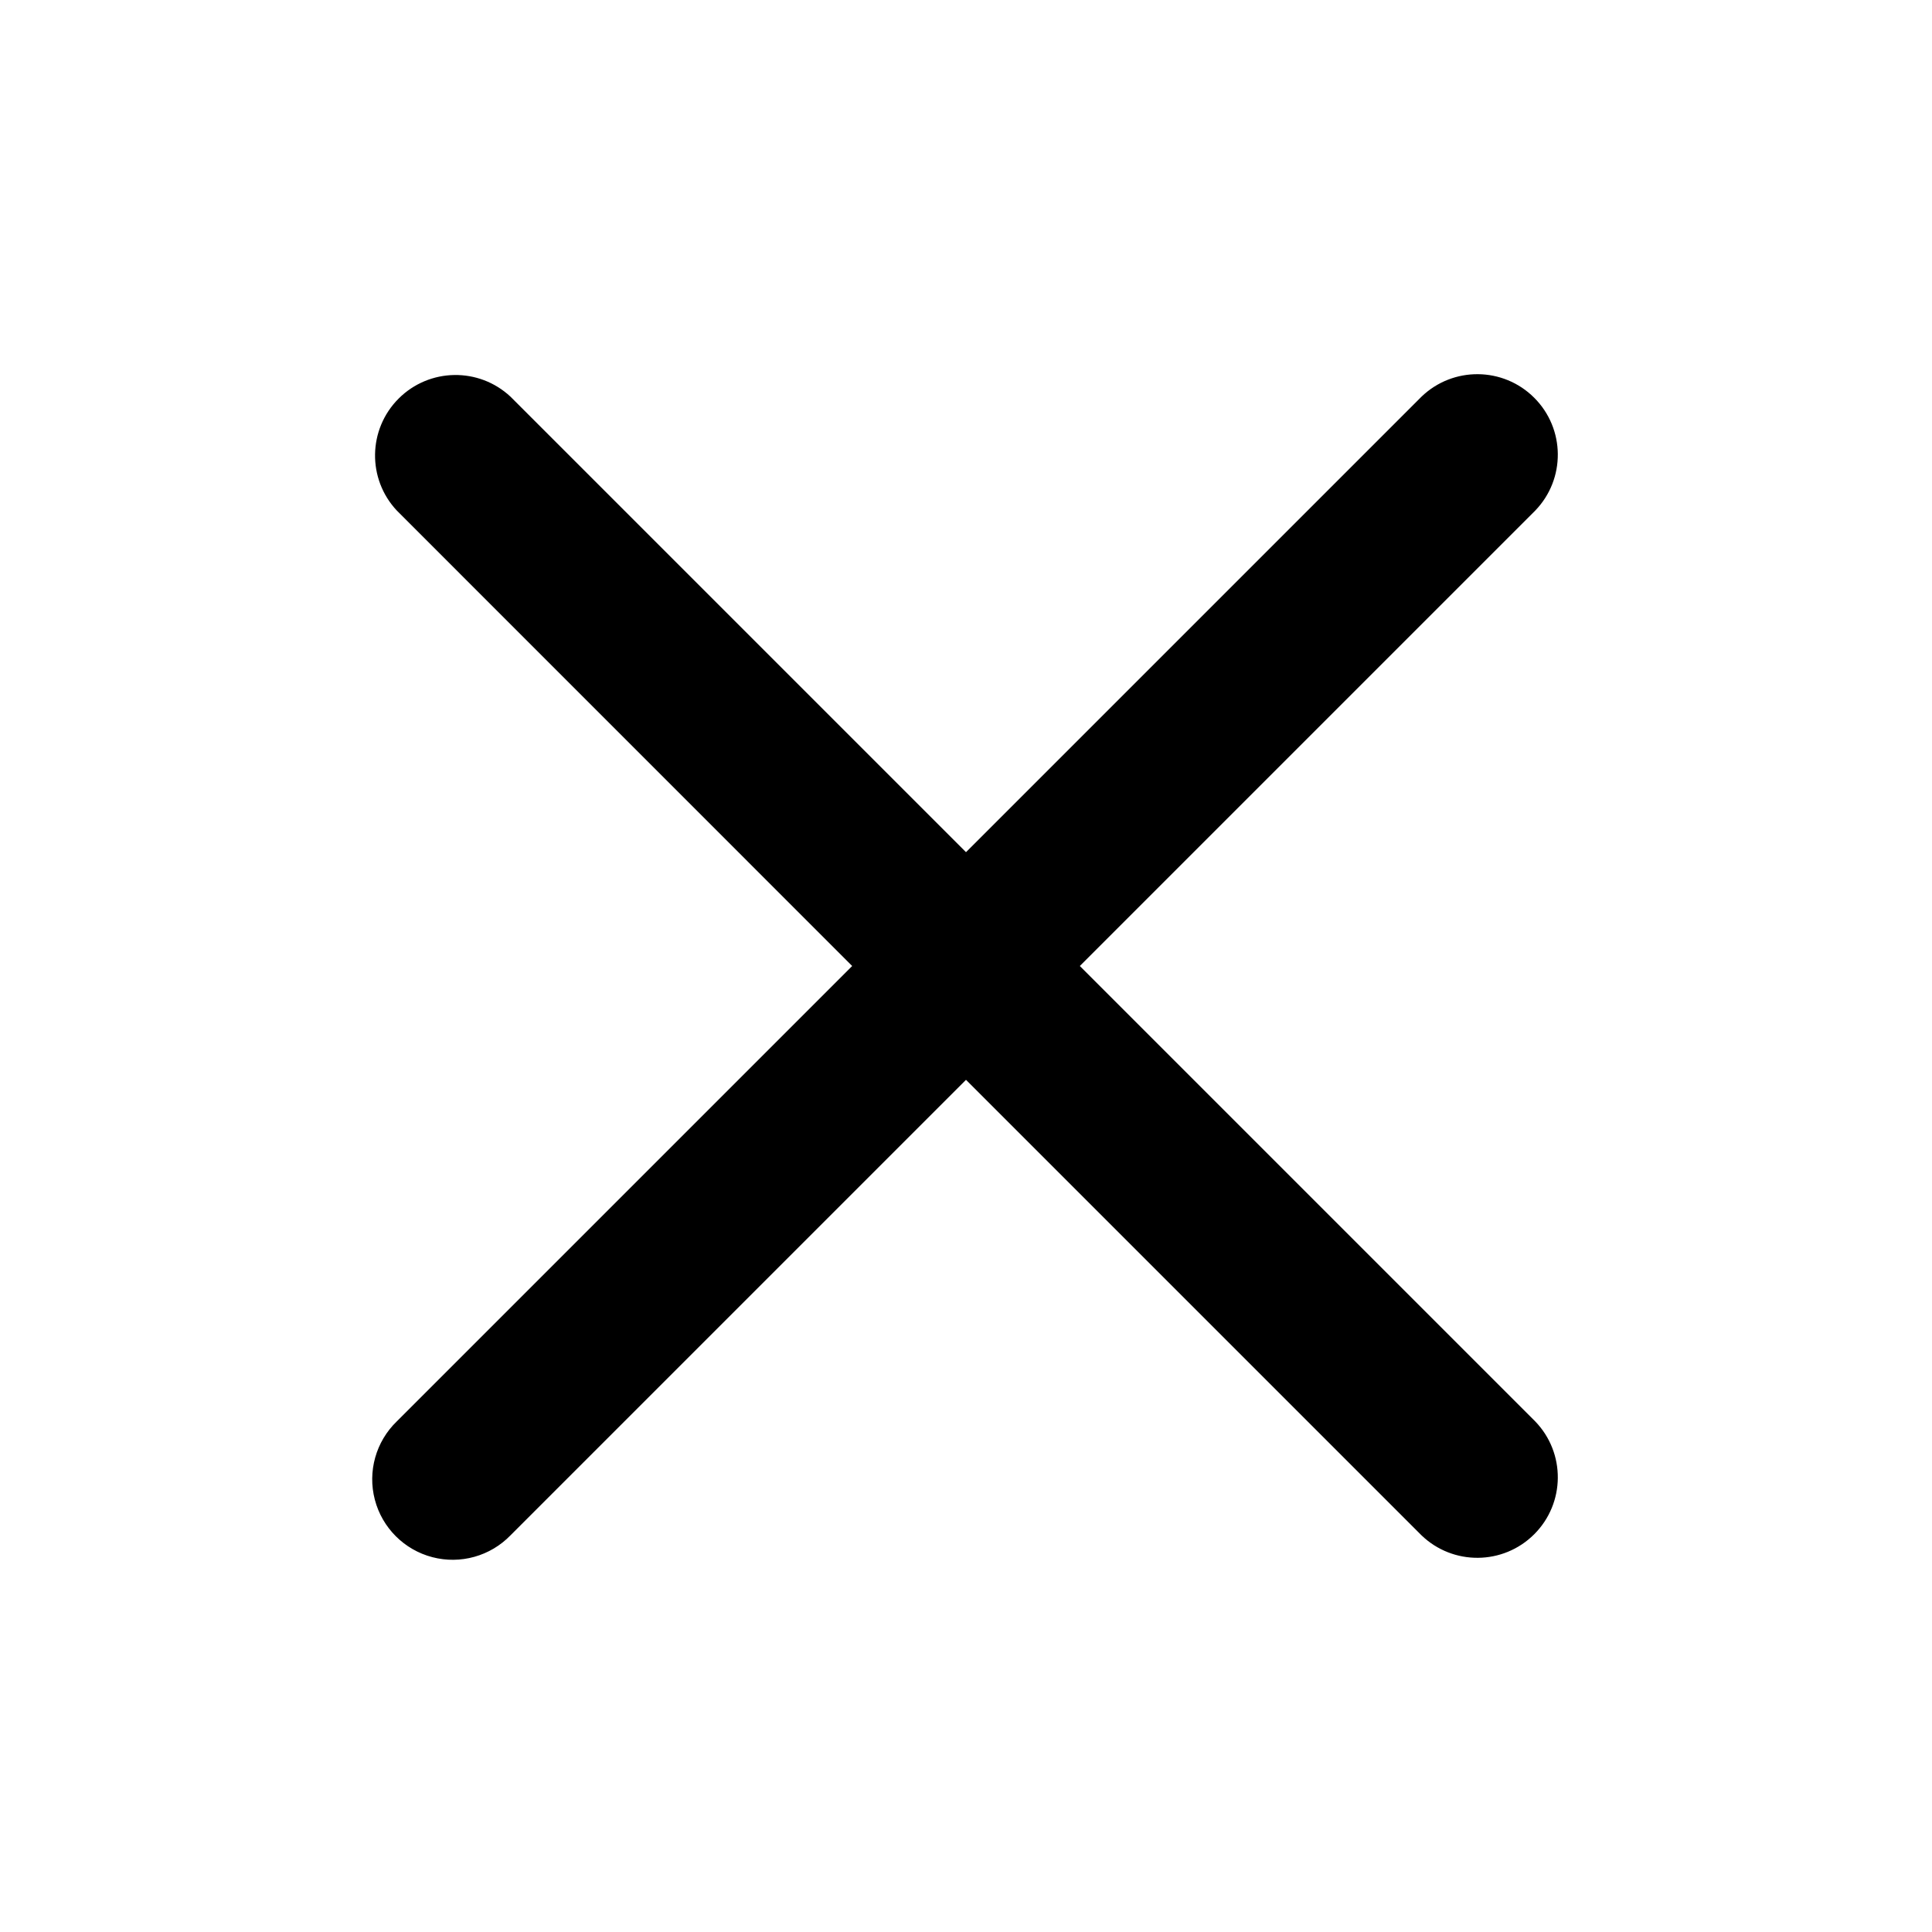
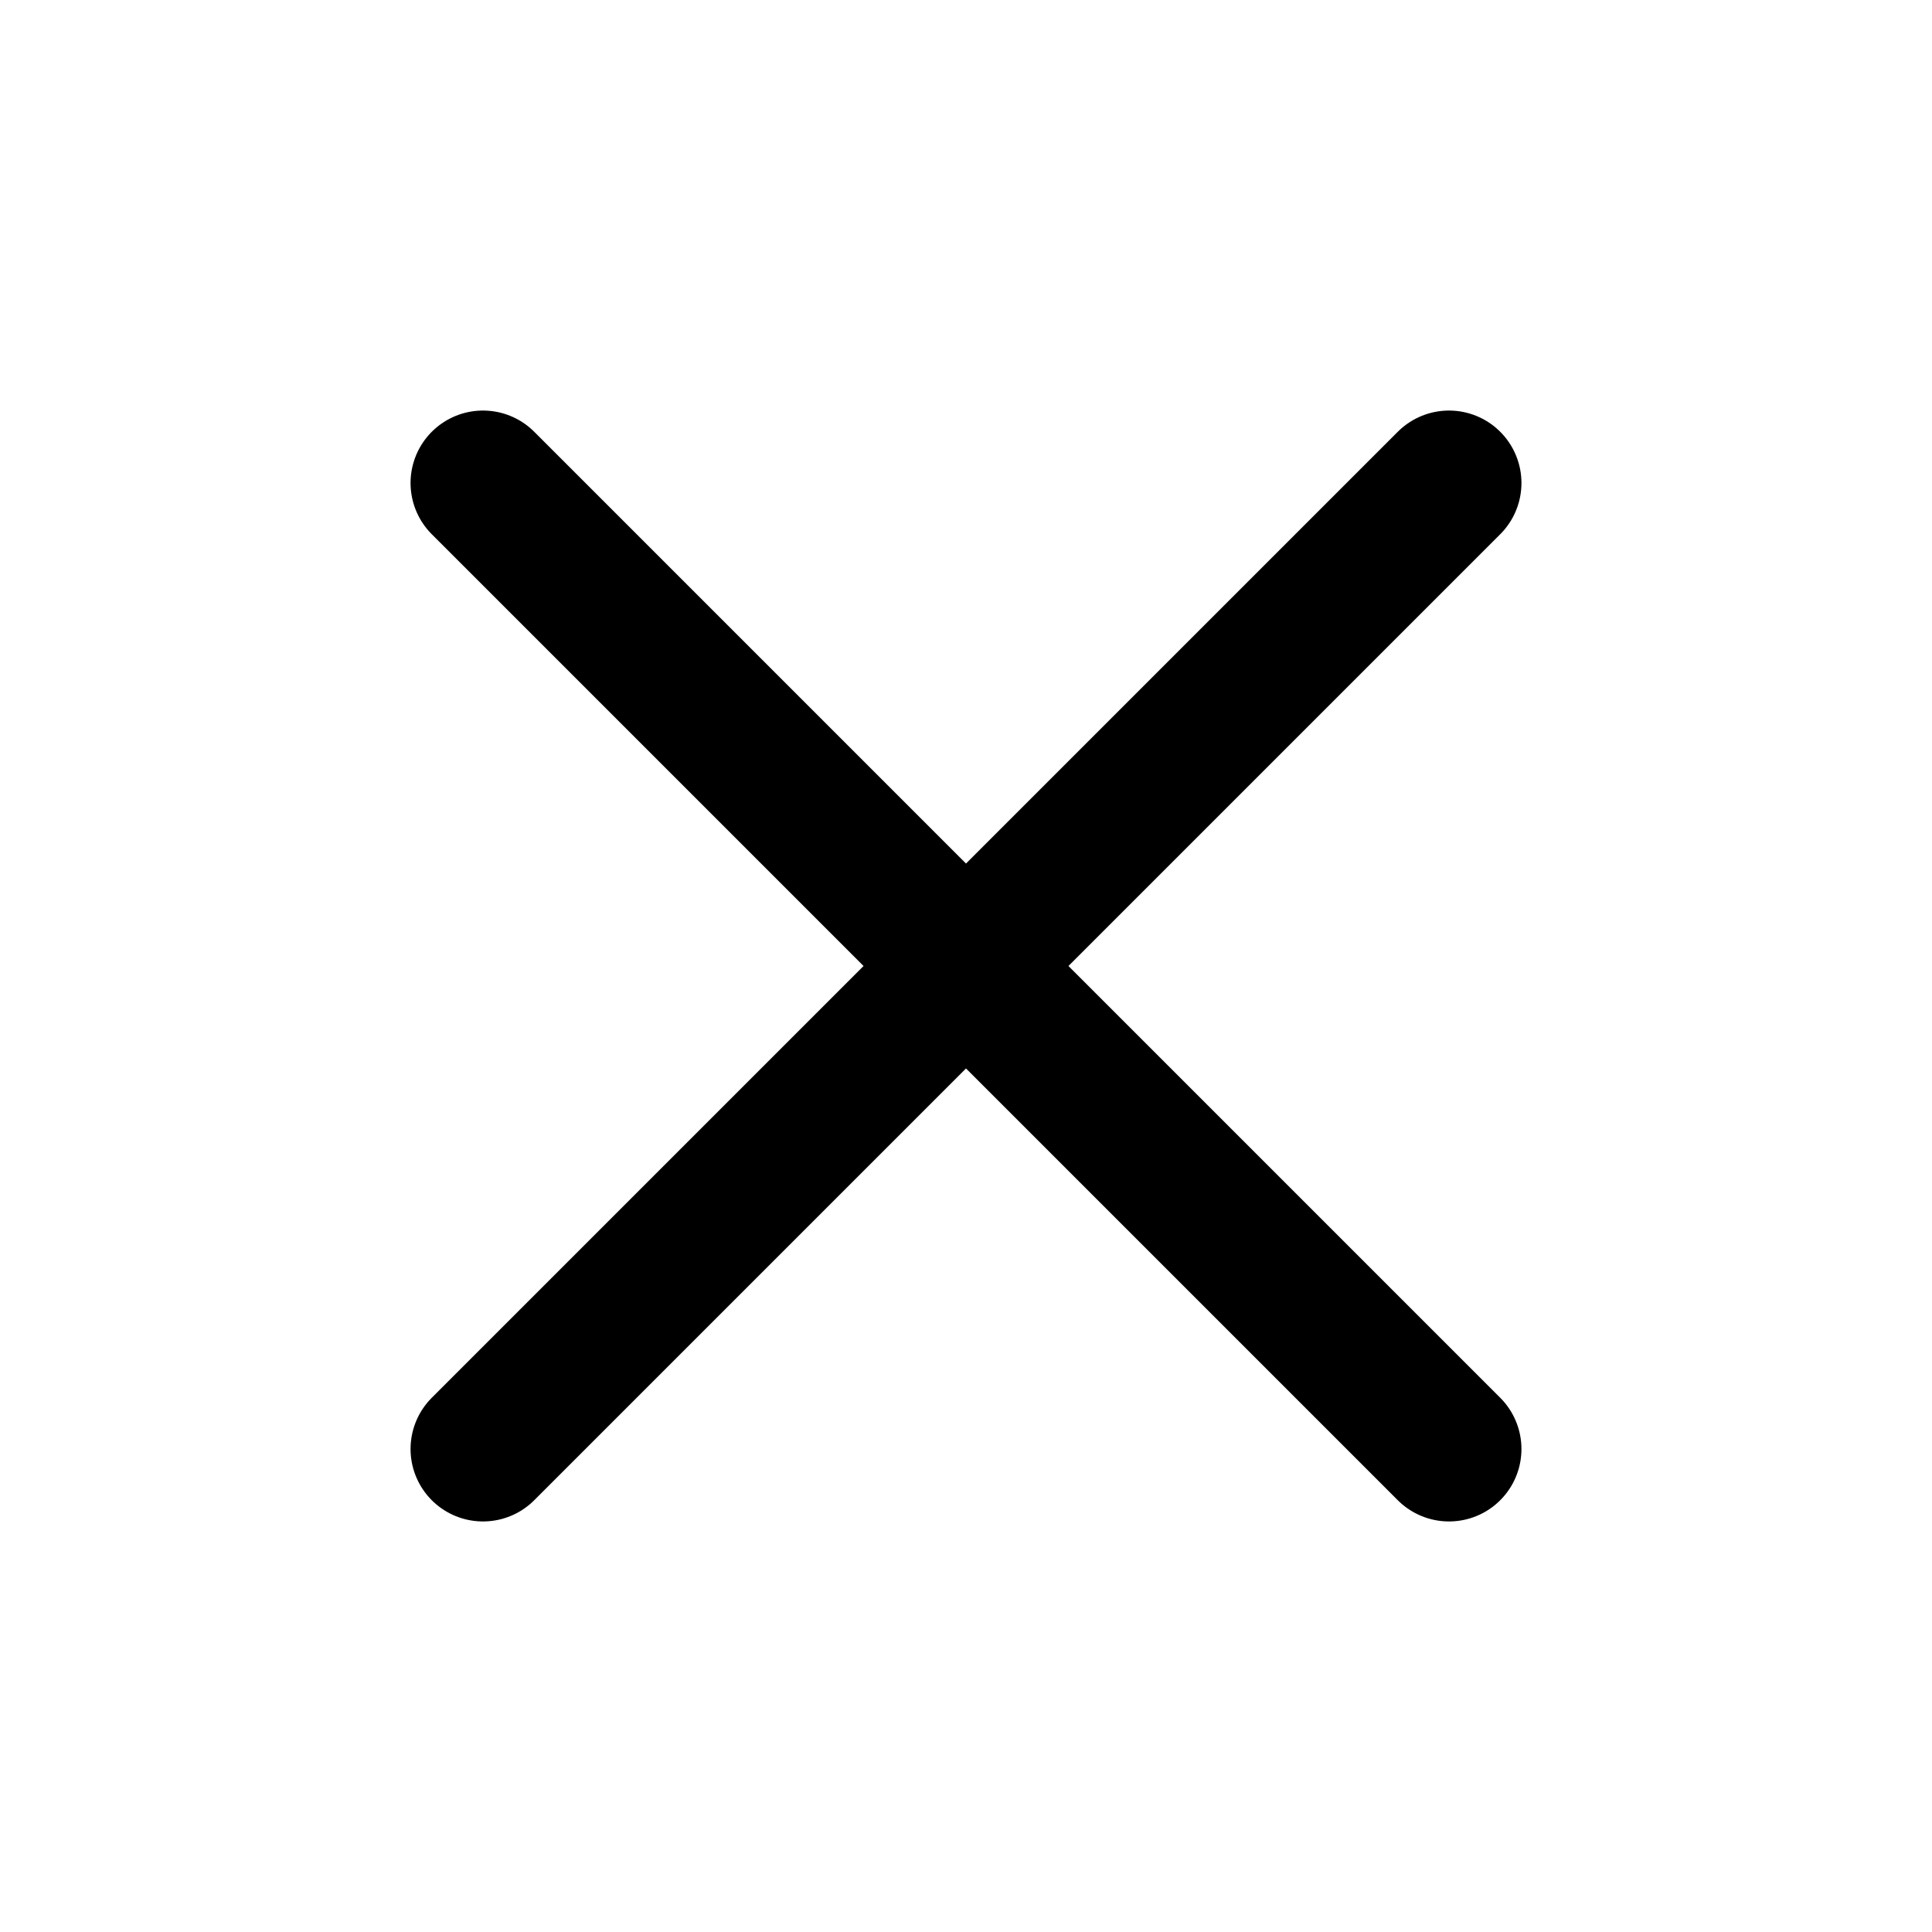
- <svg xmlns="http://www.w3.org/2000/svg" viewBox="0 0 24 24">
-   <g fill="none" fill-rule="evenodd">
-     <path d="m12.593 23.258l-.011.002l-.071.035l-.02.004l-.014-.004l-.071-.035q-.016-.005-.024.005l-.004.01l-.017.428l.005.02l.01.013l.104.074l.015.004l.012-.004l.104-.074l.012-.016l.004-.017l-.017-.427q-.004-.016-.017-.018m.265-.113l-.013.002l-.185.093l-.01.01l-.003.011l.018.43l.005.012l.008.007l.201.093q.019.005.029-.008l.004-.014l-.034-.614q-.005-.018-.02-.022m-.715.002a.02.02 0 0 0-.027.006l-.006.014l-.034.614q.001.018.017.024l.015-.002l.201-.093l.01-.008l.004-.011l.017-.43l-.003-.012l-.01-.01z" />
-     <path fill="currentColor" d="m12 13.414l5.657 5.657a1 1 0 0 0 1.414-1.414L13.414 12l5.657-5.657a1 1 0 0 0-1.414-1.414L12 10.586L6.343 4.929A1 1 0 0 0 4.93 6.343L10.586 12l-5.657 5.657a1 1 0 1 0 1.414 1.414z" />
-   </g>
+ <svg xmlns="http://www.w3.org/2000/svg" viewBox="0 0 20 20" fill="none">
+   <path d="M15 5L5 15M5 5L15 15" stroke="currentColor" stroke-width="1.5" stroke-linecap="round" stroke-linejoin="round" />
</svg>
